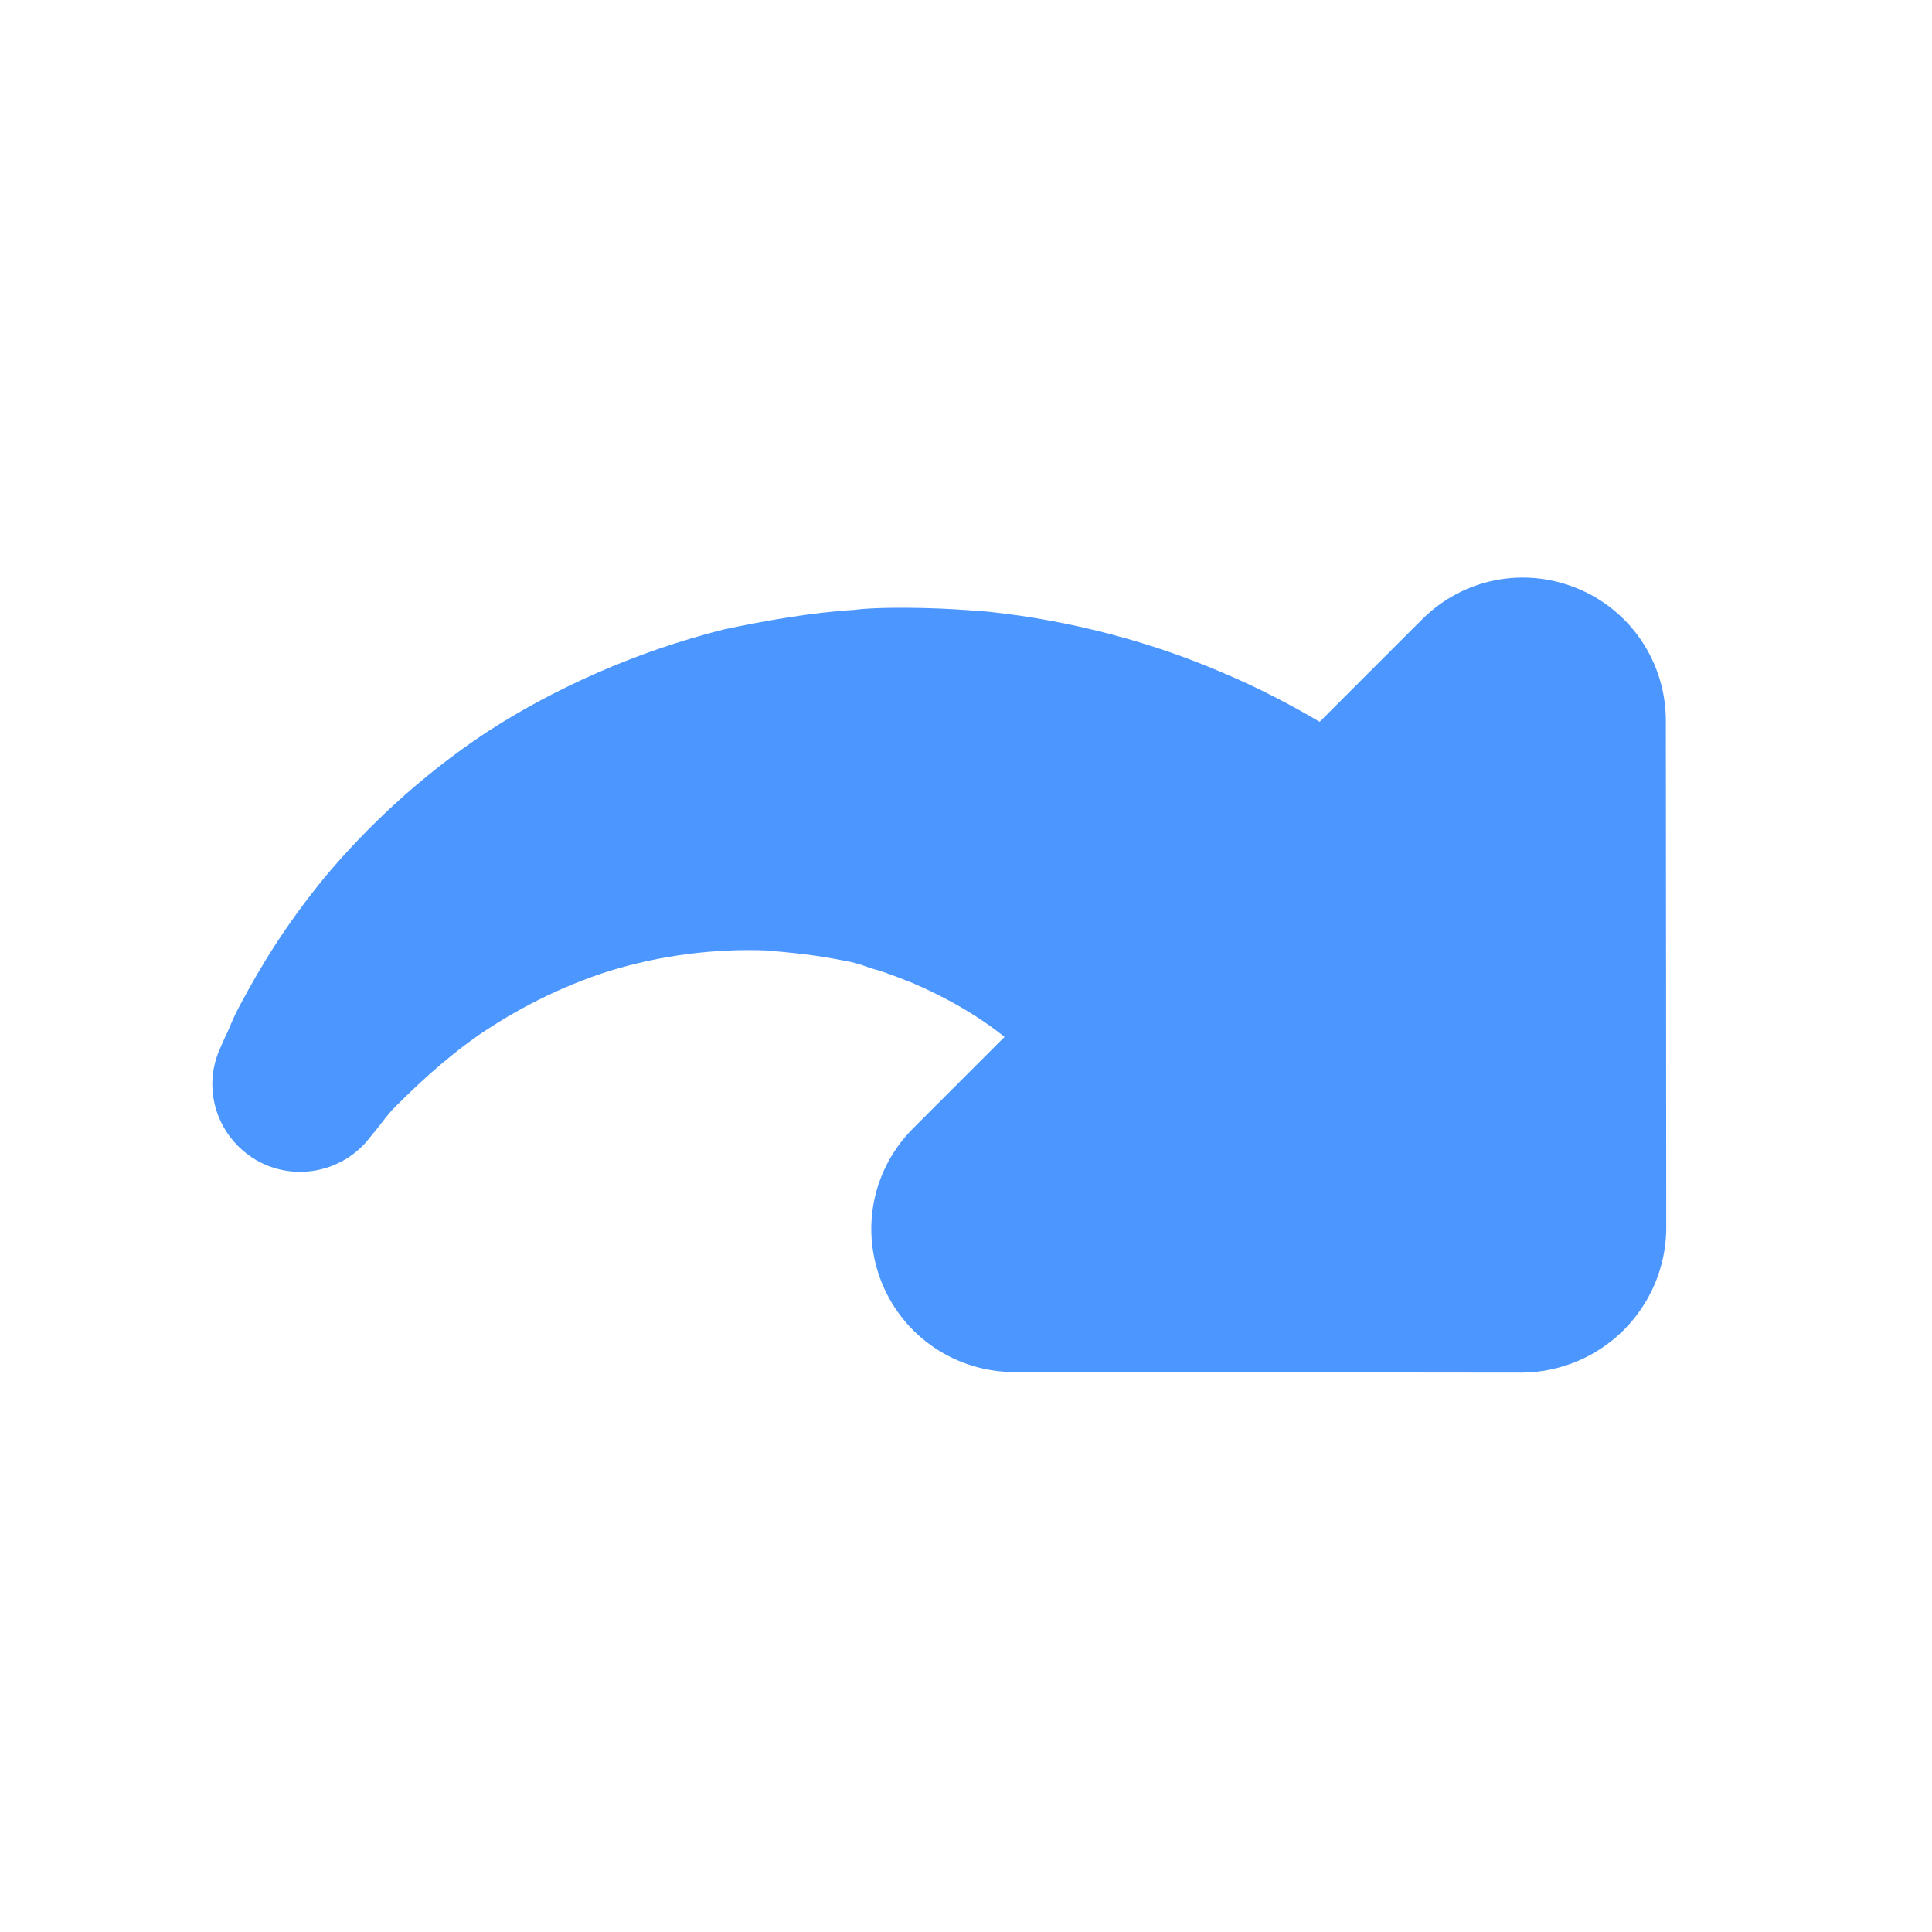
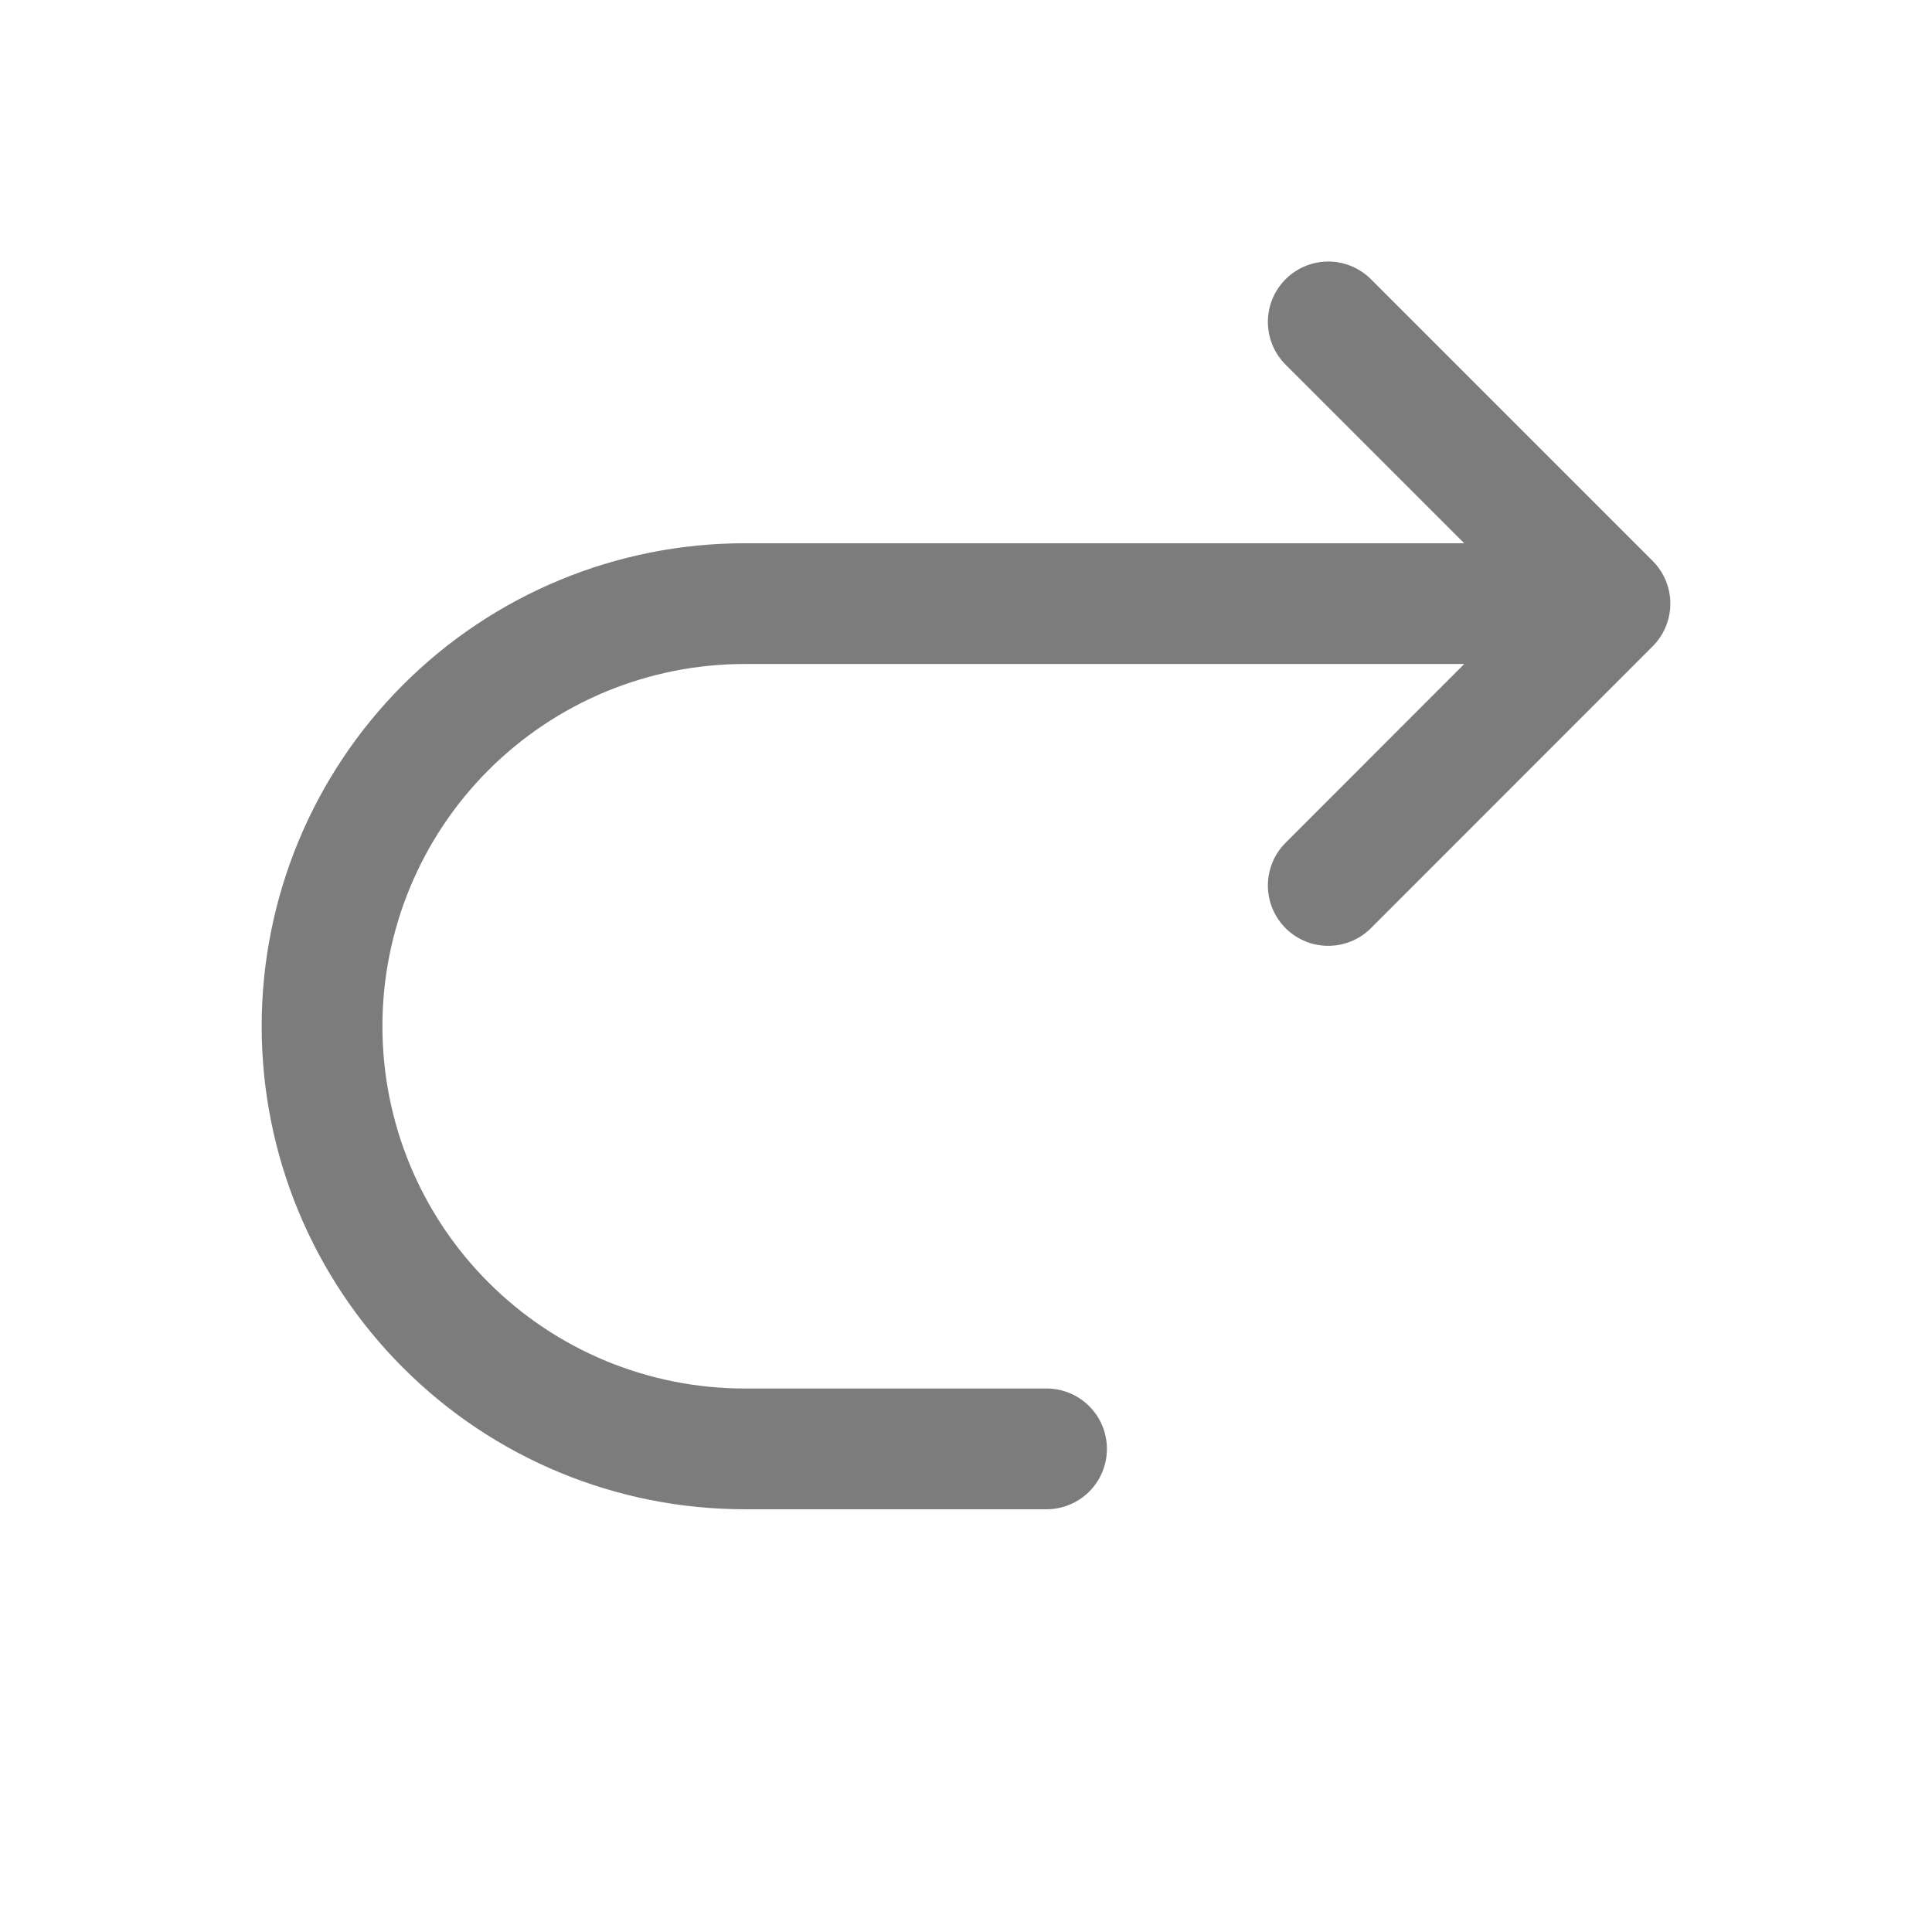
- <svg xmlns="http://www.w3.org/2000/svg" width="20px" height="20px" viewBox="0 0 20 20" version="1.1">
-   <defs />
-   <g id="Page-1" stroke="none" stroke-width="1" fill="none" fill-rule="evenodd">
-     <g id="redo" fill="#4C97FF">
-       <path d="M17.558,12.77 L13.84,16.494 C13.561,16.767 13.183,16.921 12.79,16.921 C12.399,16.921 12.021,16.767 11.74,16.494 L8.024,12.77 C7.597,12.343 7.471,11.706 7.702,11.153 C7.933,10.6 8.465,10.243 9.067,10.243 L10.404,10.243 C10.369,9.921 10.278,9.557 10.124,9.172 C10.076,9.06 10.026,8.948 9.97,8.836 C9.893,8.71 9.901,8.675 9.795,8.521 C9.627,8.269 9.473,8.08 9.29,7.863 C8.92,7.464 8.472,7.121 7.996,6.869 C7.513,6.617 7.009,6.463 6.561,6.379 C6.12,6.302 5.714,6.295 5.476,6.295 C5.357,6.288 5.203,6.316 5.126,6.323 C5.042,6.33 4.993,6.337 4.993,6.337 C4.496,6.386 4.048,6.022 3.999,5.525 C3.957,5.105 4.202,4.727 4.573,4.587 C4.573,4.587 4.622,4.566 4.699,4.538 C4.79,4.51 4.874,4.461 5.07,4.405 C5.462,4.286 5.959,4.16 6.61,4.097 C7.254,4.041 8.031,4.055 8.851,4.223 C9.669,4.398 10.53,4.727 11.328,5.203 C11.706,5.448 12.112,5.735 12.427,6.015 C12.567,6.12 12.805,6.358 12.945,6.505 C13.106,6.673 13.253,6.841 13.401,7.016 C13.967,7.716 14.387,8.472 14.66,9.158 C14.821,9.55 14.933,9.921 15.017,10.243 L16.515,10.243 C17.117,10.243 17.649,10.6 17.88,11.153 C18.111,11.706 17.985,12.343 17.558,12.77" id="Fill-1" transform="translate(10.99425, 10.49425) rotate(-45) translate(-10.99425, -10.49425) " />
-     </g>
-   </g>
+ <svg xmlns="http://www.w3.org/2000/svg" width="16" height="16" viewBox="0 0 16 16" fill="none">
+   <path d="M8.667 11.999H6.167C5.238 11.999 4.348 11.631 3.692 10.974C3.035 10.318 2.667 9.428 2.667 8.499C2.667 7.571 3.035 6.681 3.692 6.024C4.348 5.368 5.238 4.999 6.167 4.999H12.667M11 2.666L13.333 4.999L11 7.333" stroke="#7C7C7C" stroke-linecap="round" stroke-linejoin="round" />
</svg>
